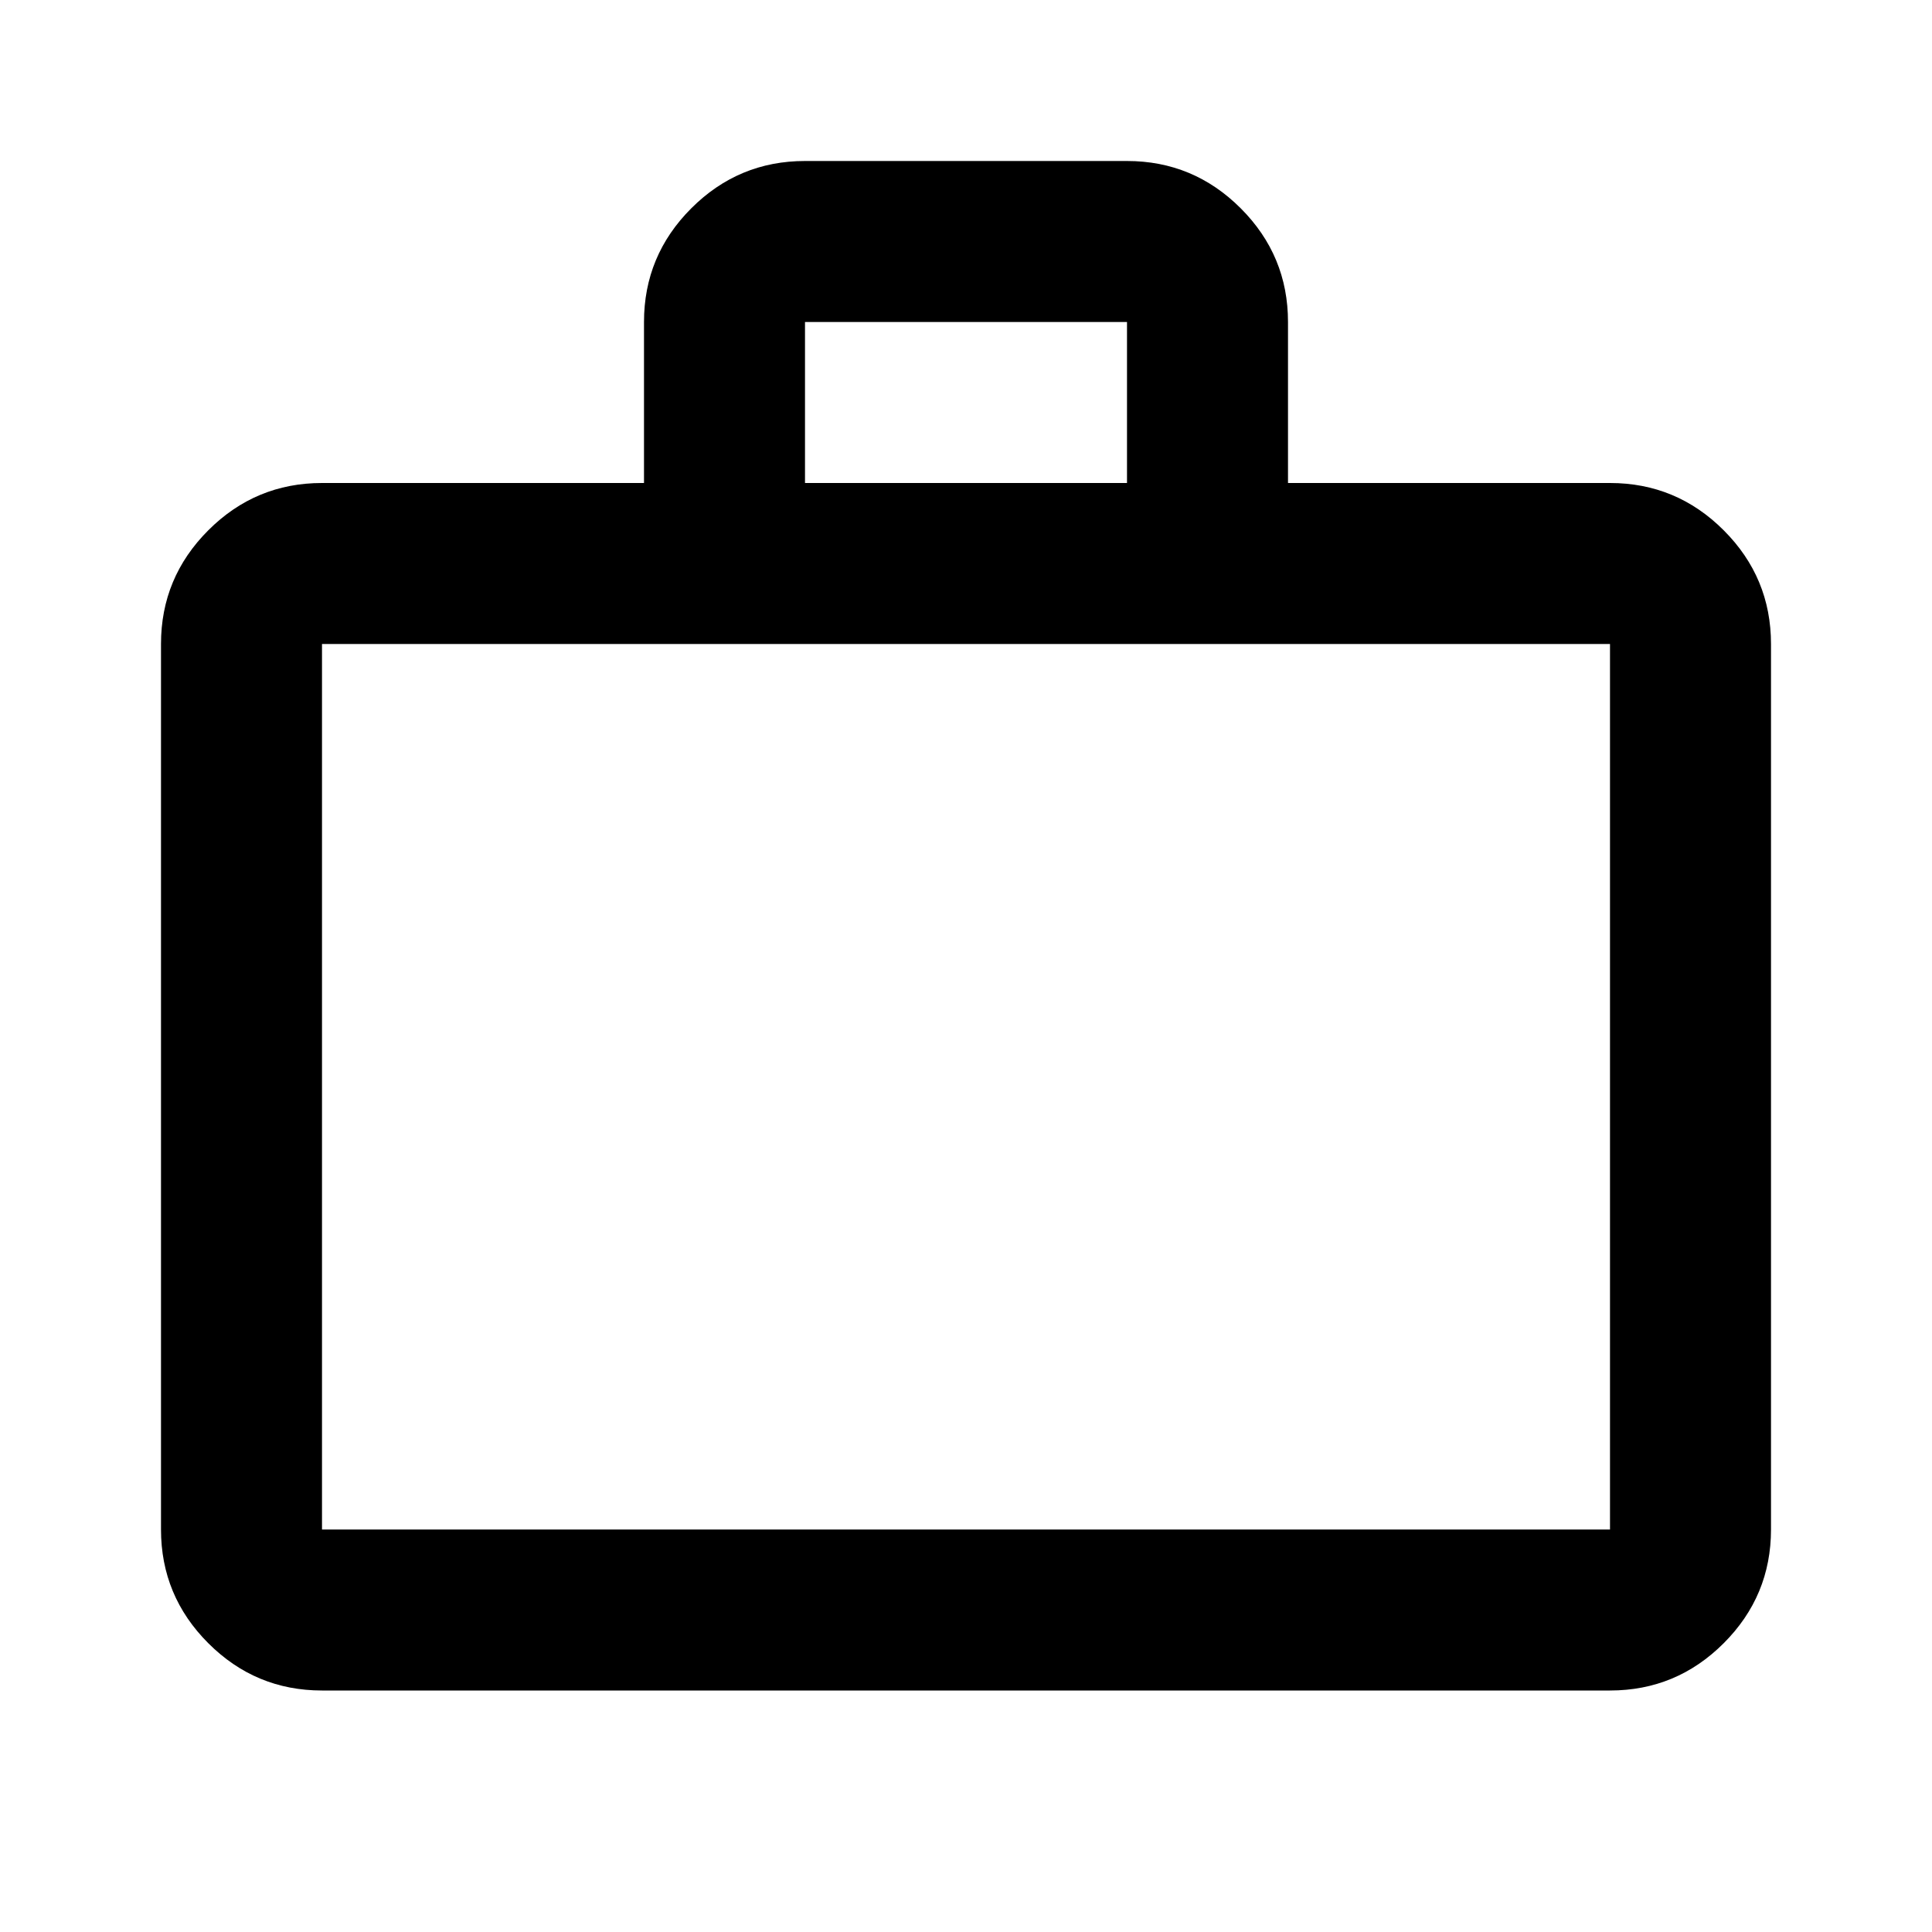
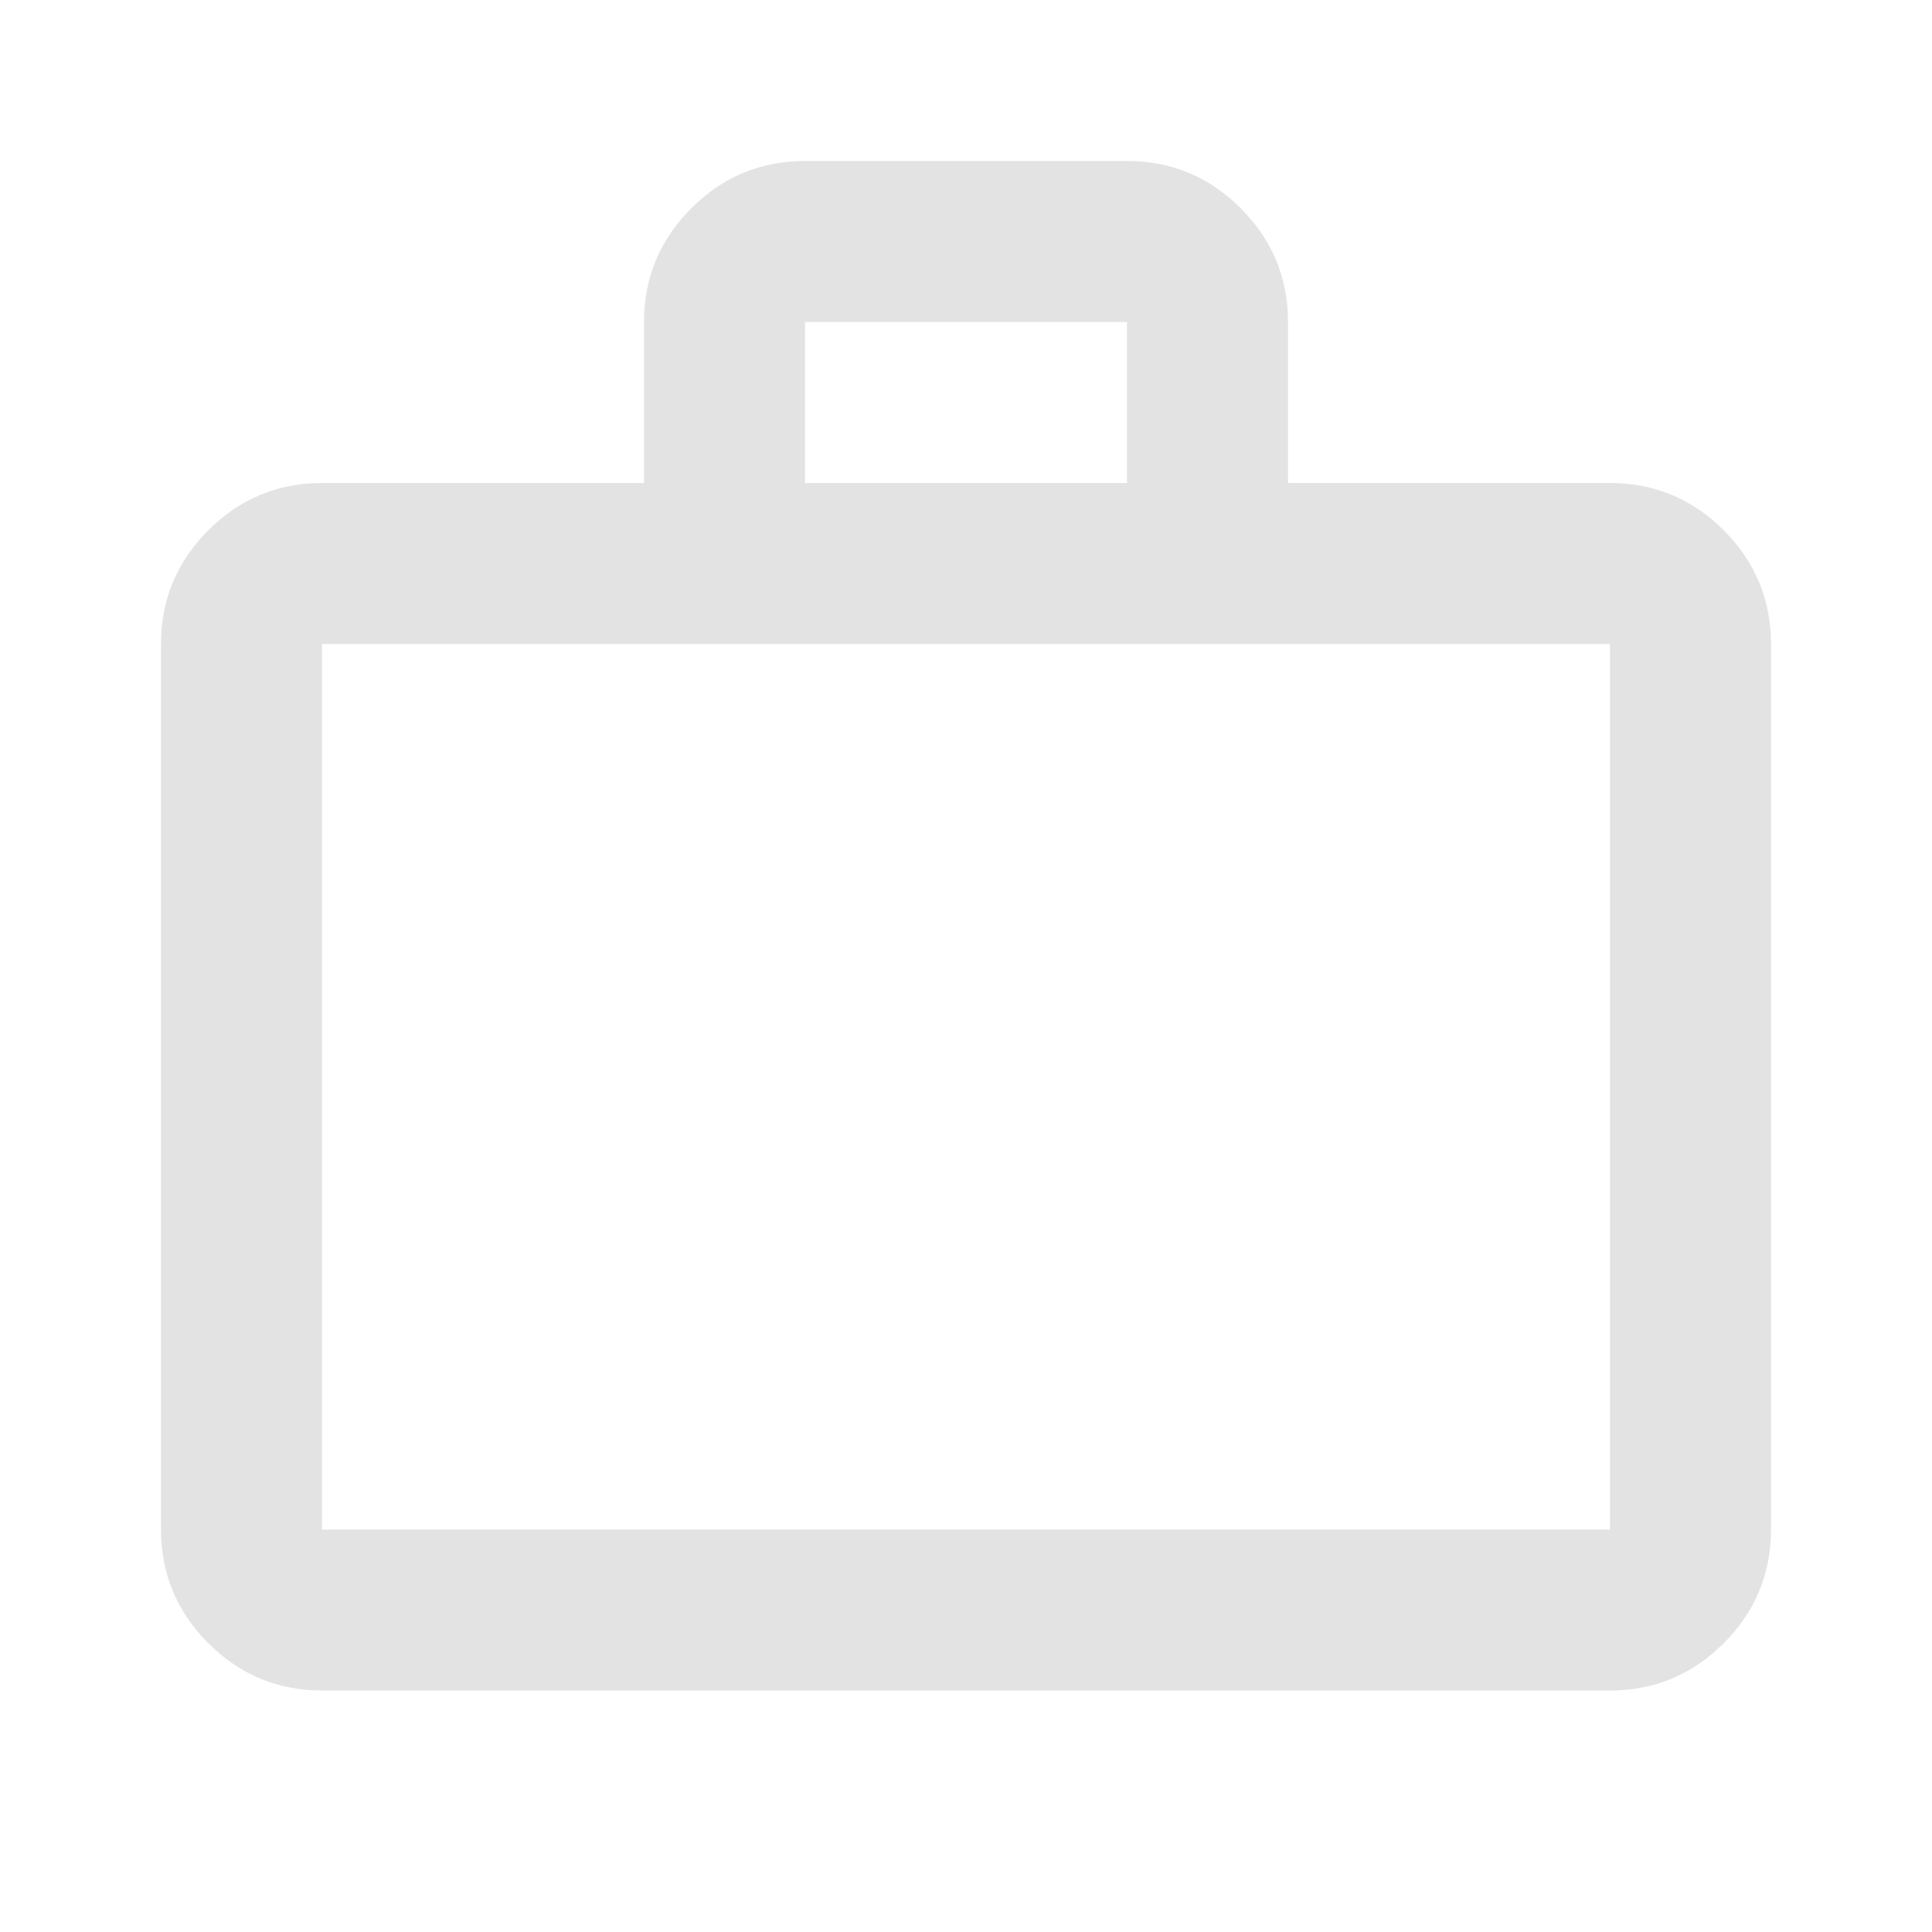
- <svg xmlns="http://www.w3.org/2000/svg" height="24" viewBox="0 -960 960 960" width="24">
+ <svg xmlns="http://www.w3.org/2000/svg" fill="#e3e3e3" height="24" viewBox="0 -960 960 960" width="24">
  <path d="M160-120q-33 0-56.5-23.5T80-200v-440q0-33 23.5-56.5T160-720h160v-80q0-33 23.5-56.5T400-880h160q33 0 56.5 23.5T640-800v80h160q33 0 56.5 23.5T880-640v440q0 33-23.5 56.5T800-120H160Zm0-80h640v-440H160v440Zm240-520h160v-80H400v80ZM160-200v-440 440Z" />
</svg>
